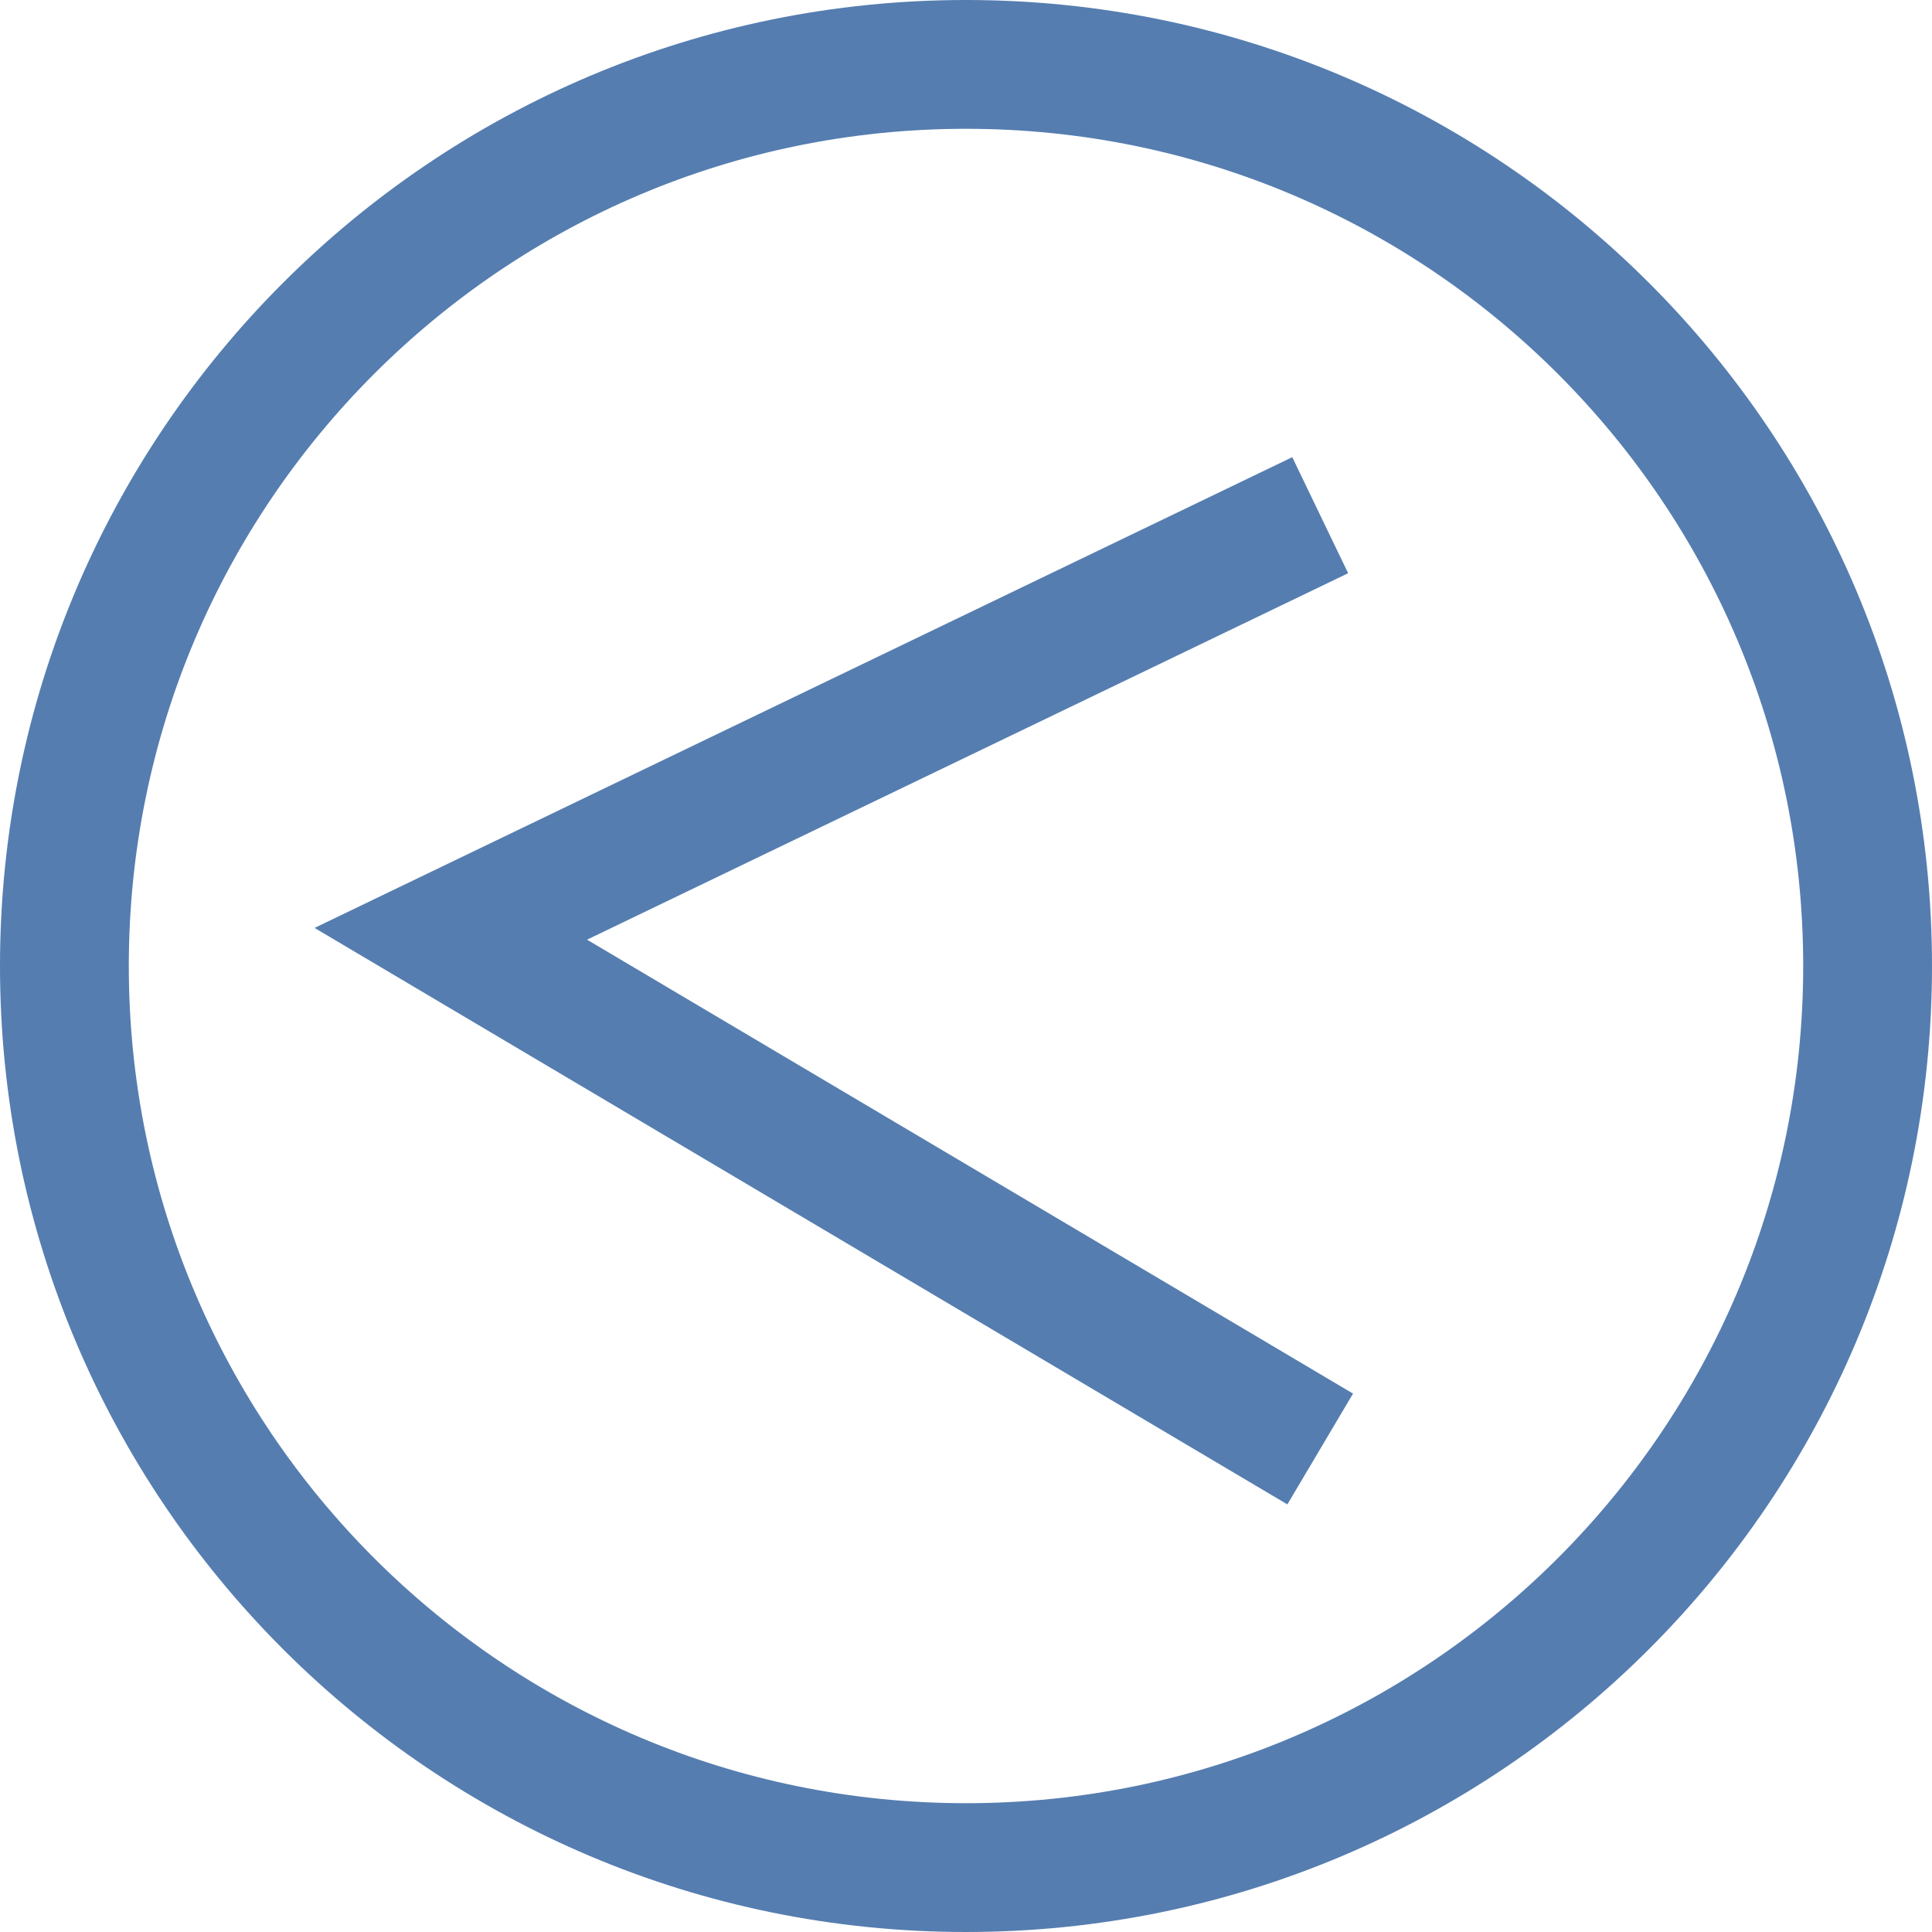
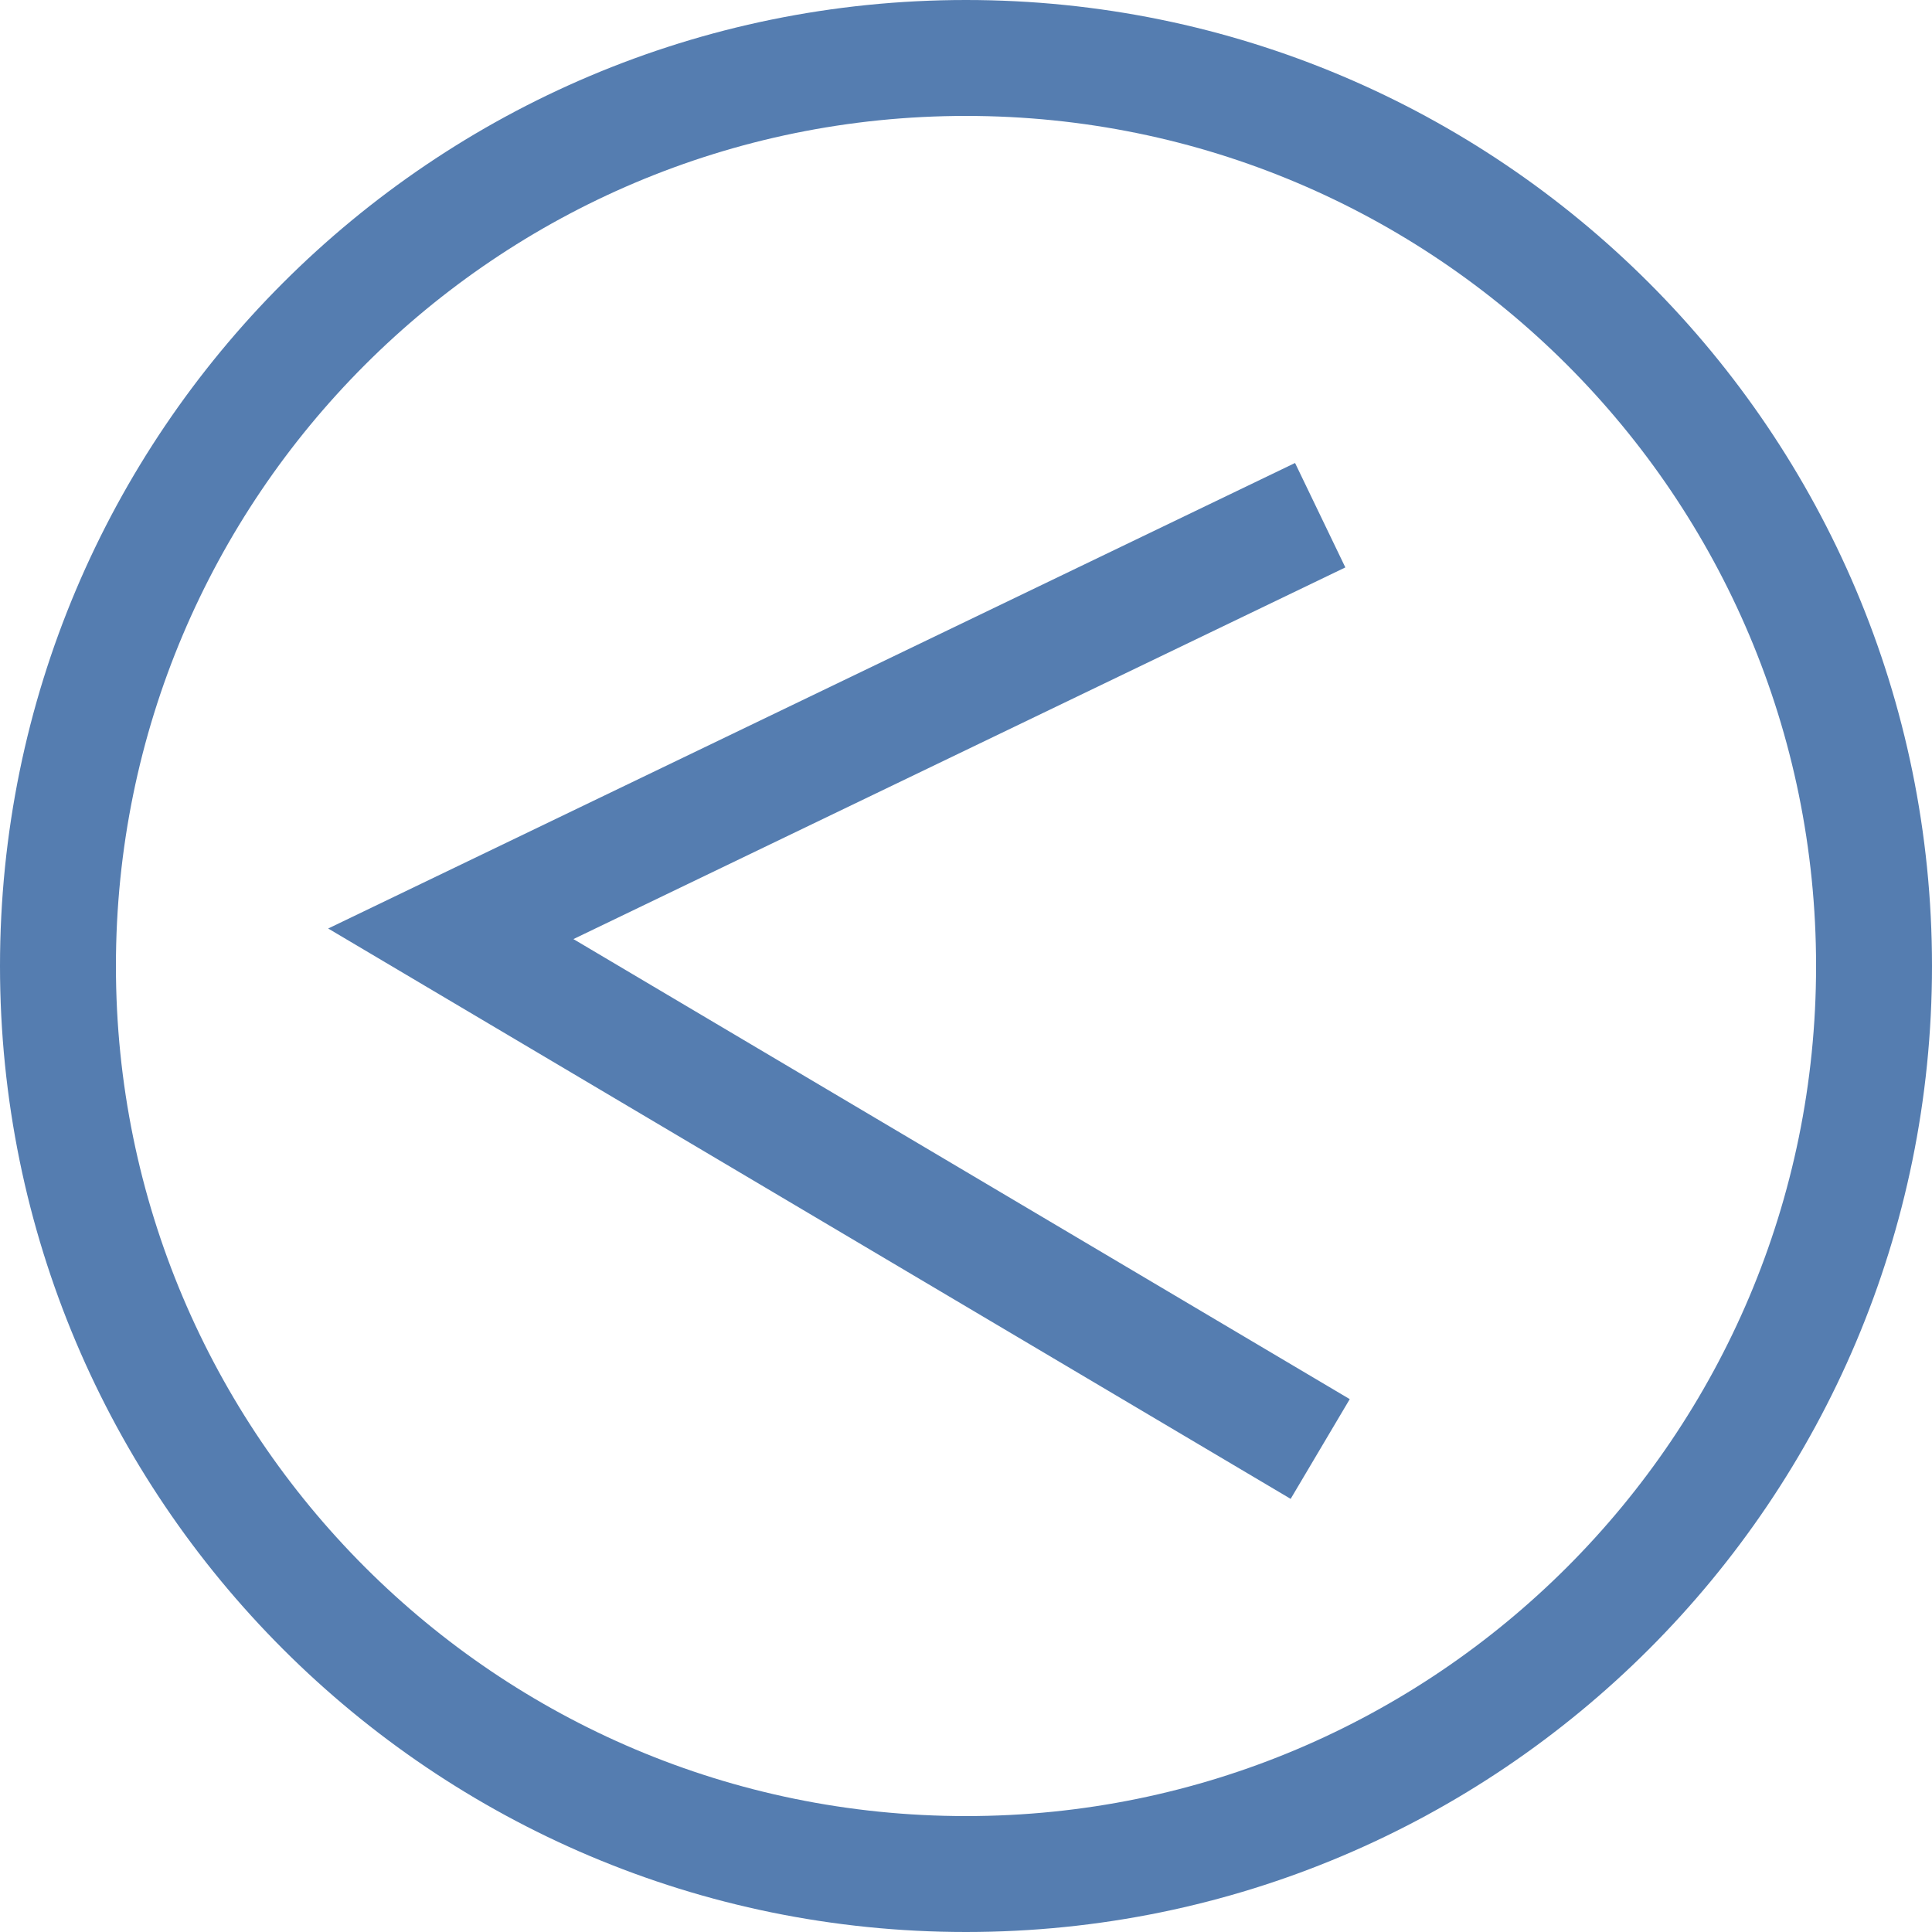
<svg xmlns="http://www.w3.org/2000/svg" width="30" height="30" viewBox="0 0 30 30" fill="none">
-   <circle cx="15" cy="15" r="14" stroke="#557DB0" stroke-width="2" />
-   <path d="M20.5 8L7 14.5L20.5 22.5" stroke="#557DB0" stroke-width="2" />
+   <circle cx="15" cy="15" r="14.1" stroke="#557DB0" stroke-width="1.8" />
+   <path d="M20.5 8L7 14.5L20.5 22.5" stroke="#557DB0" stroke-width="1.8" />
</svg>
